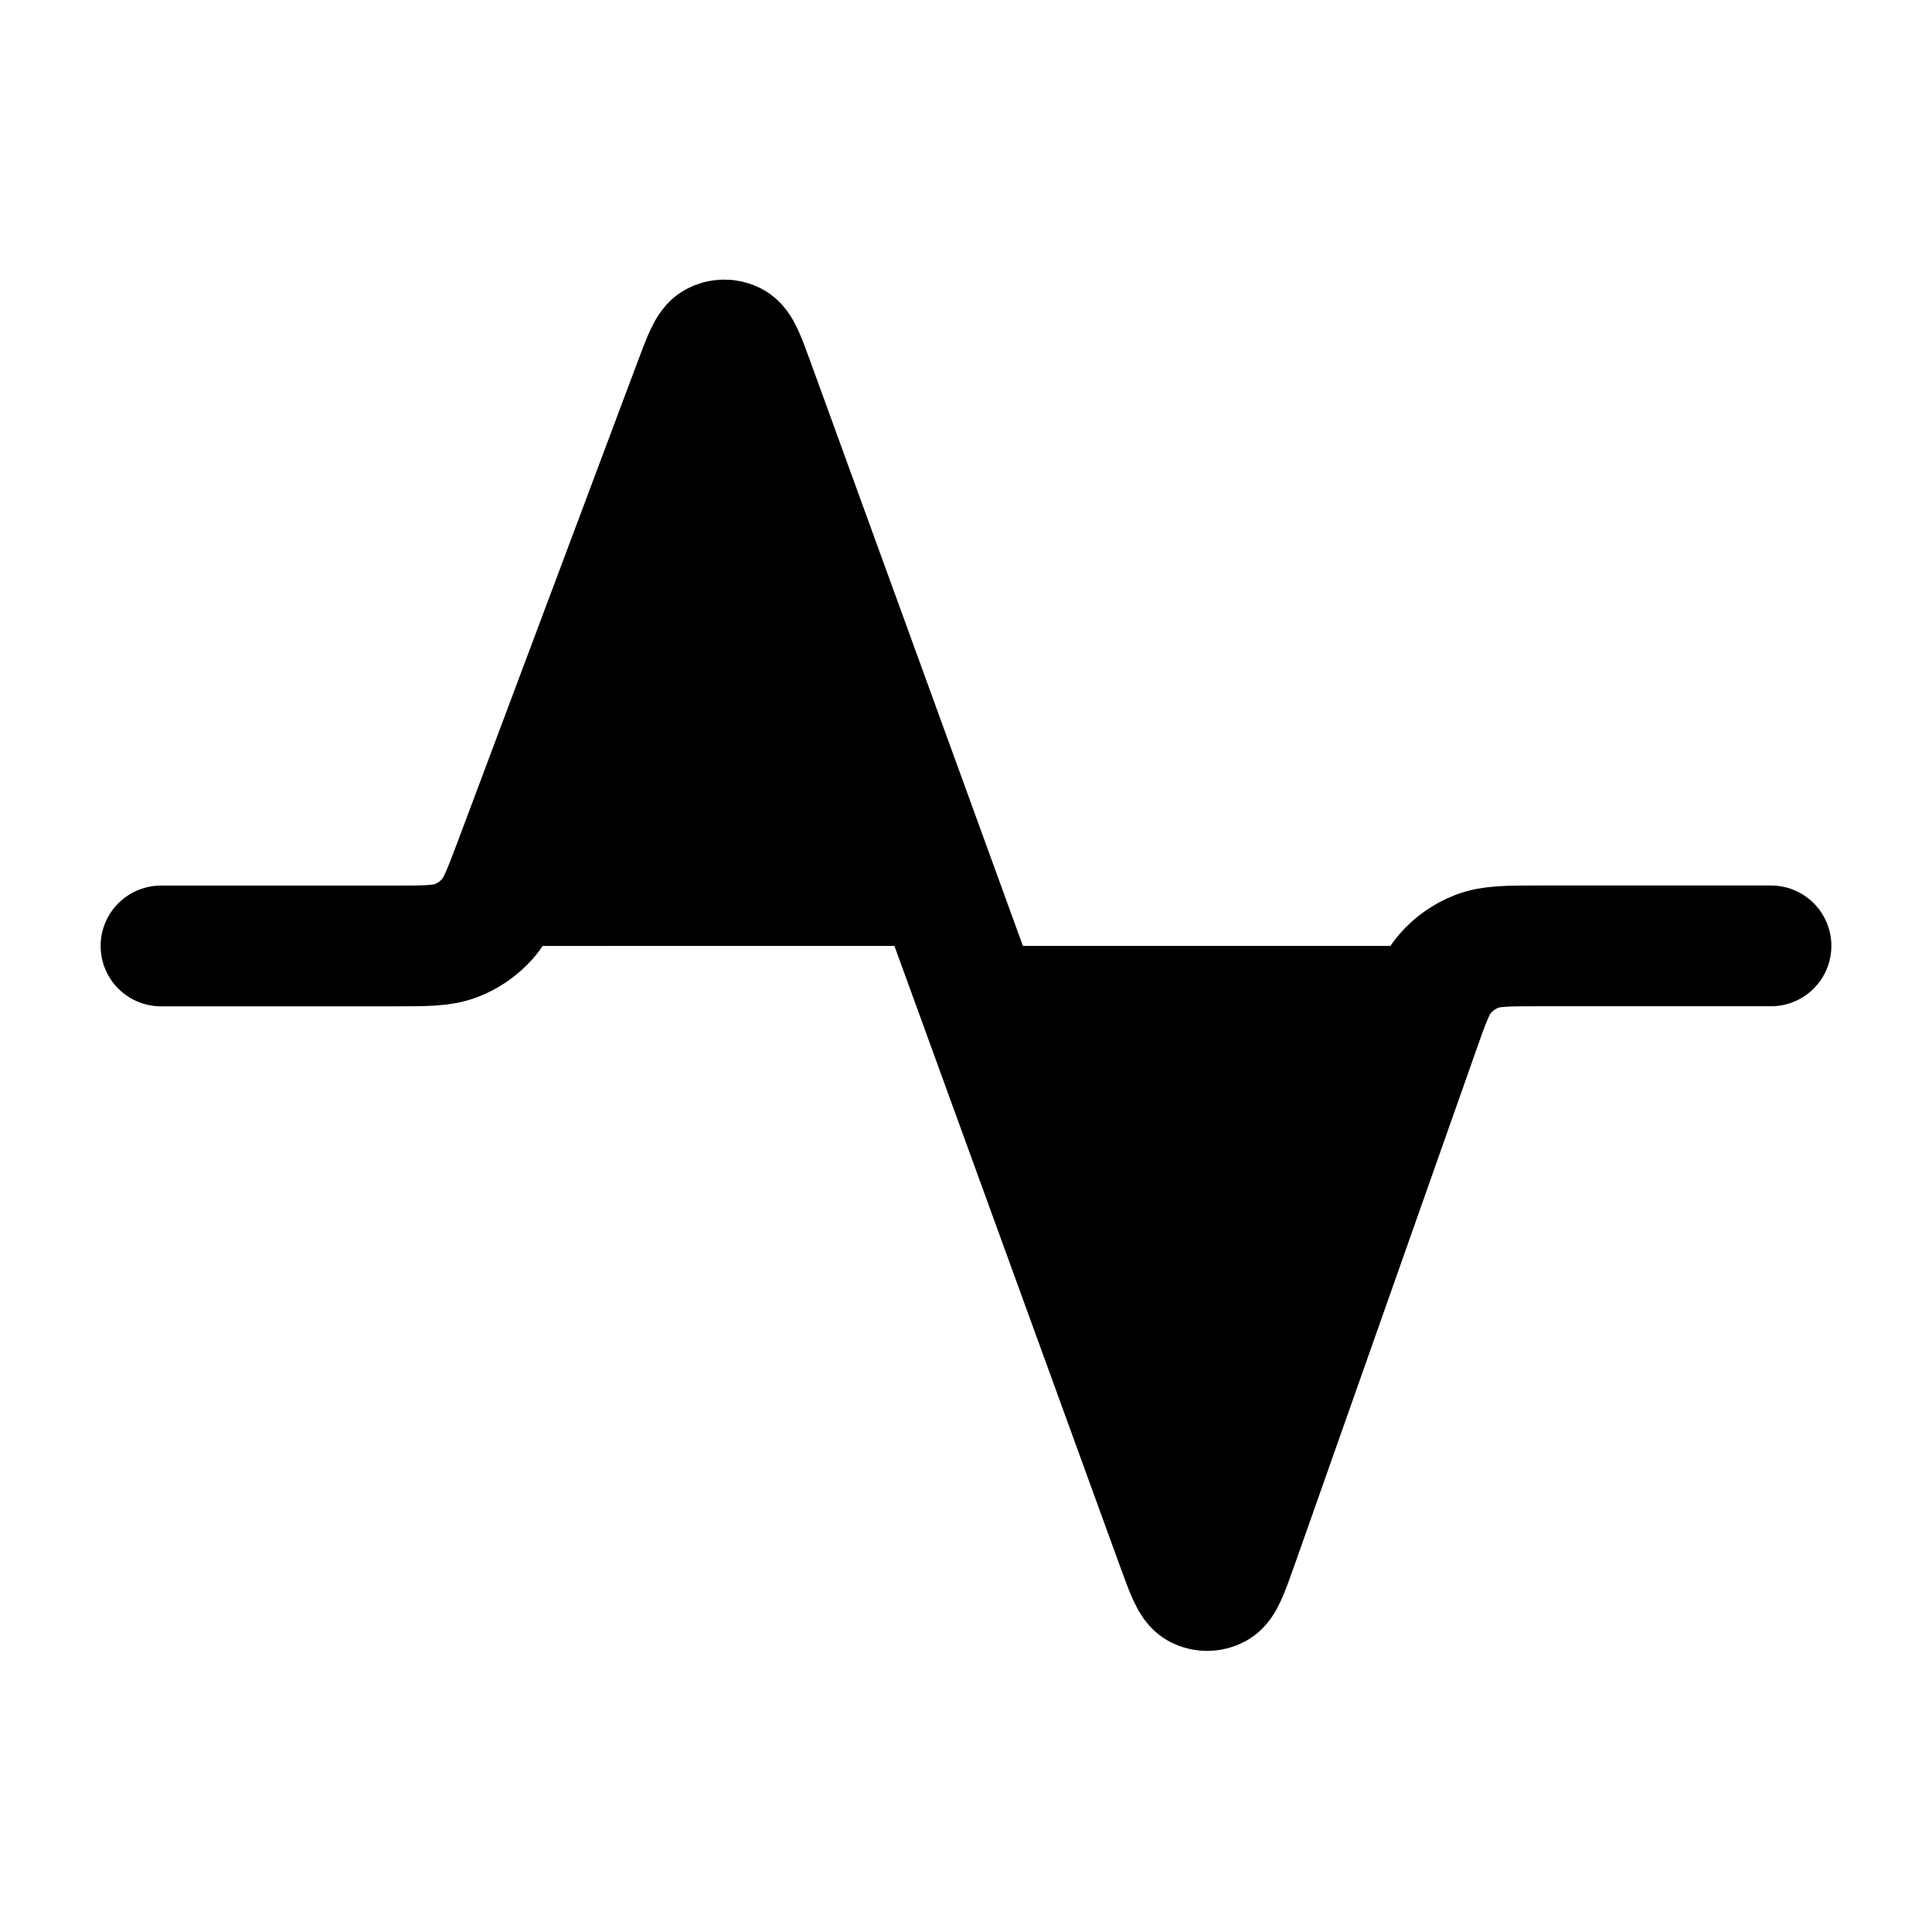
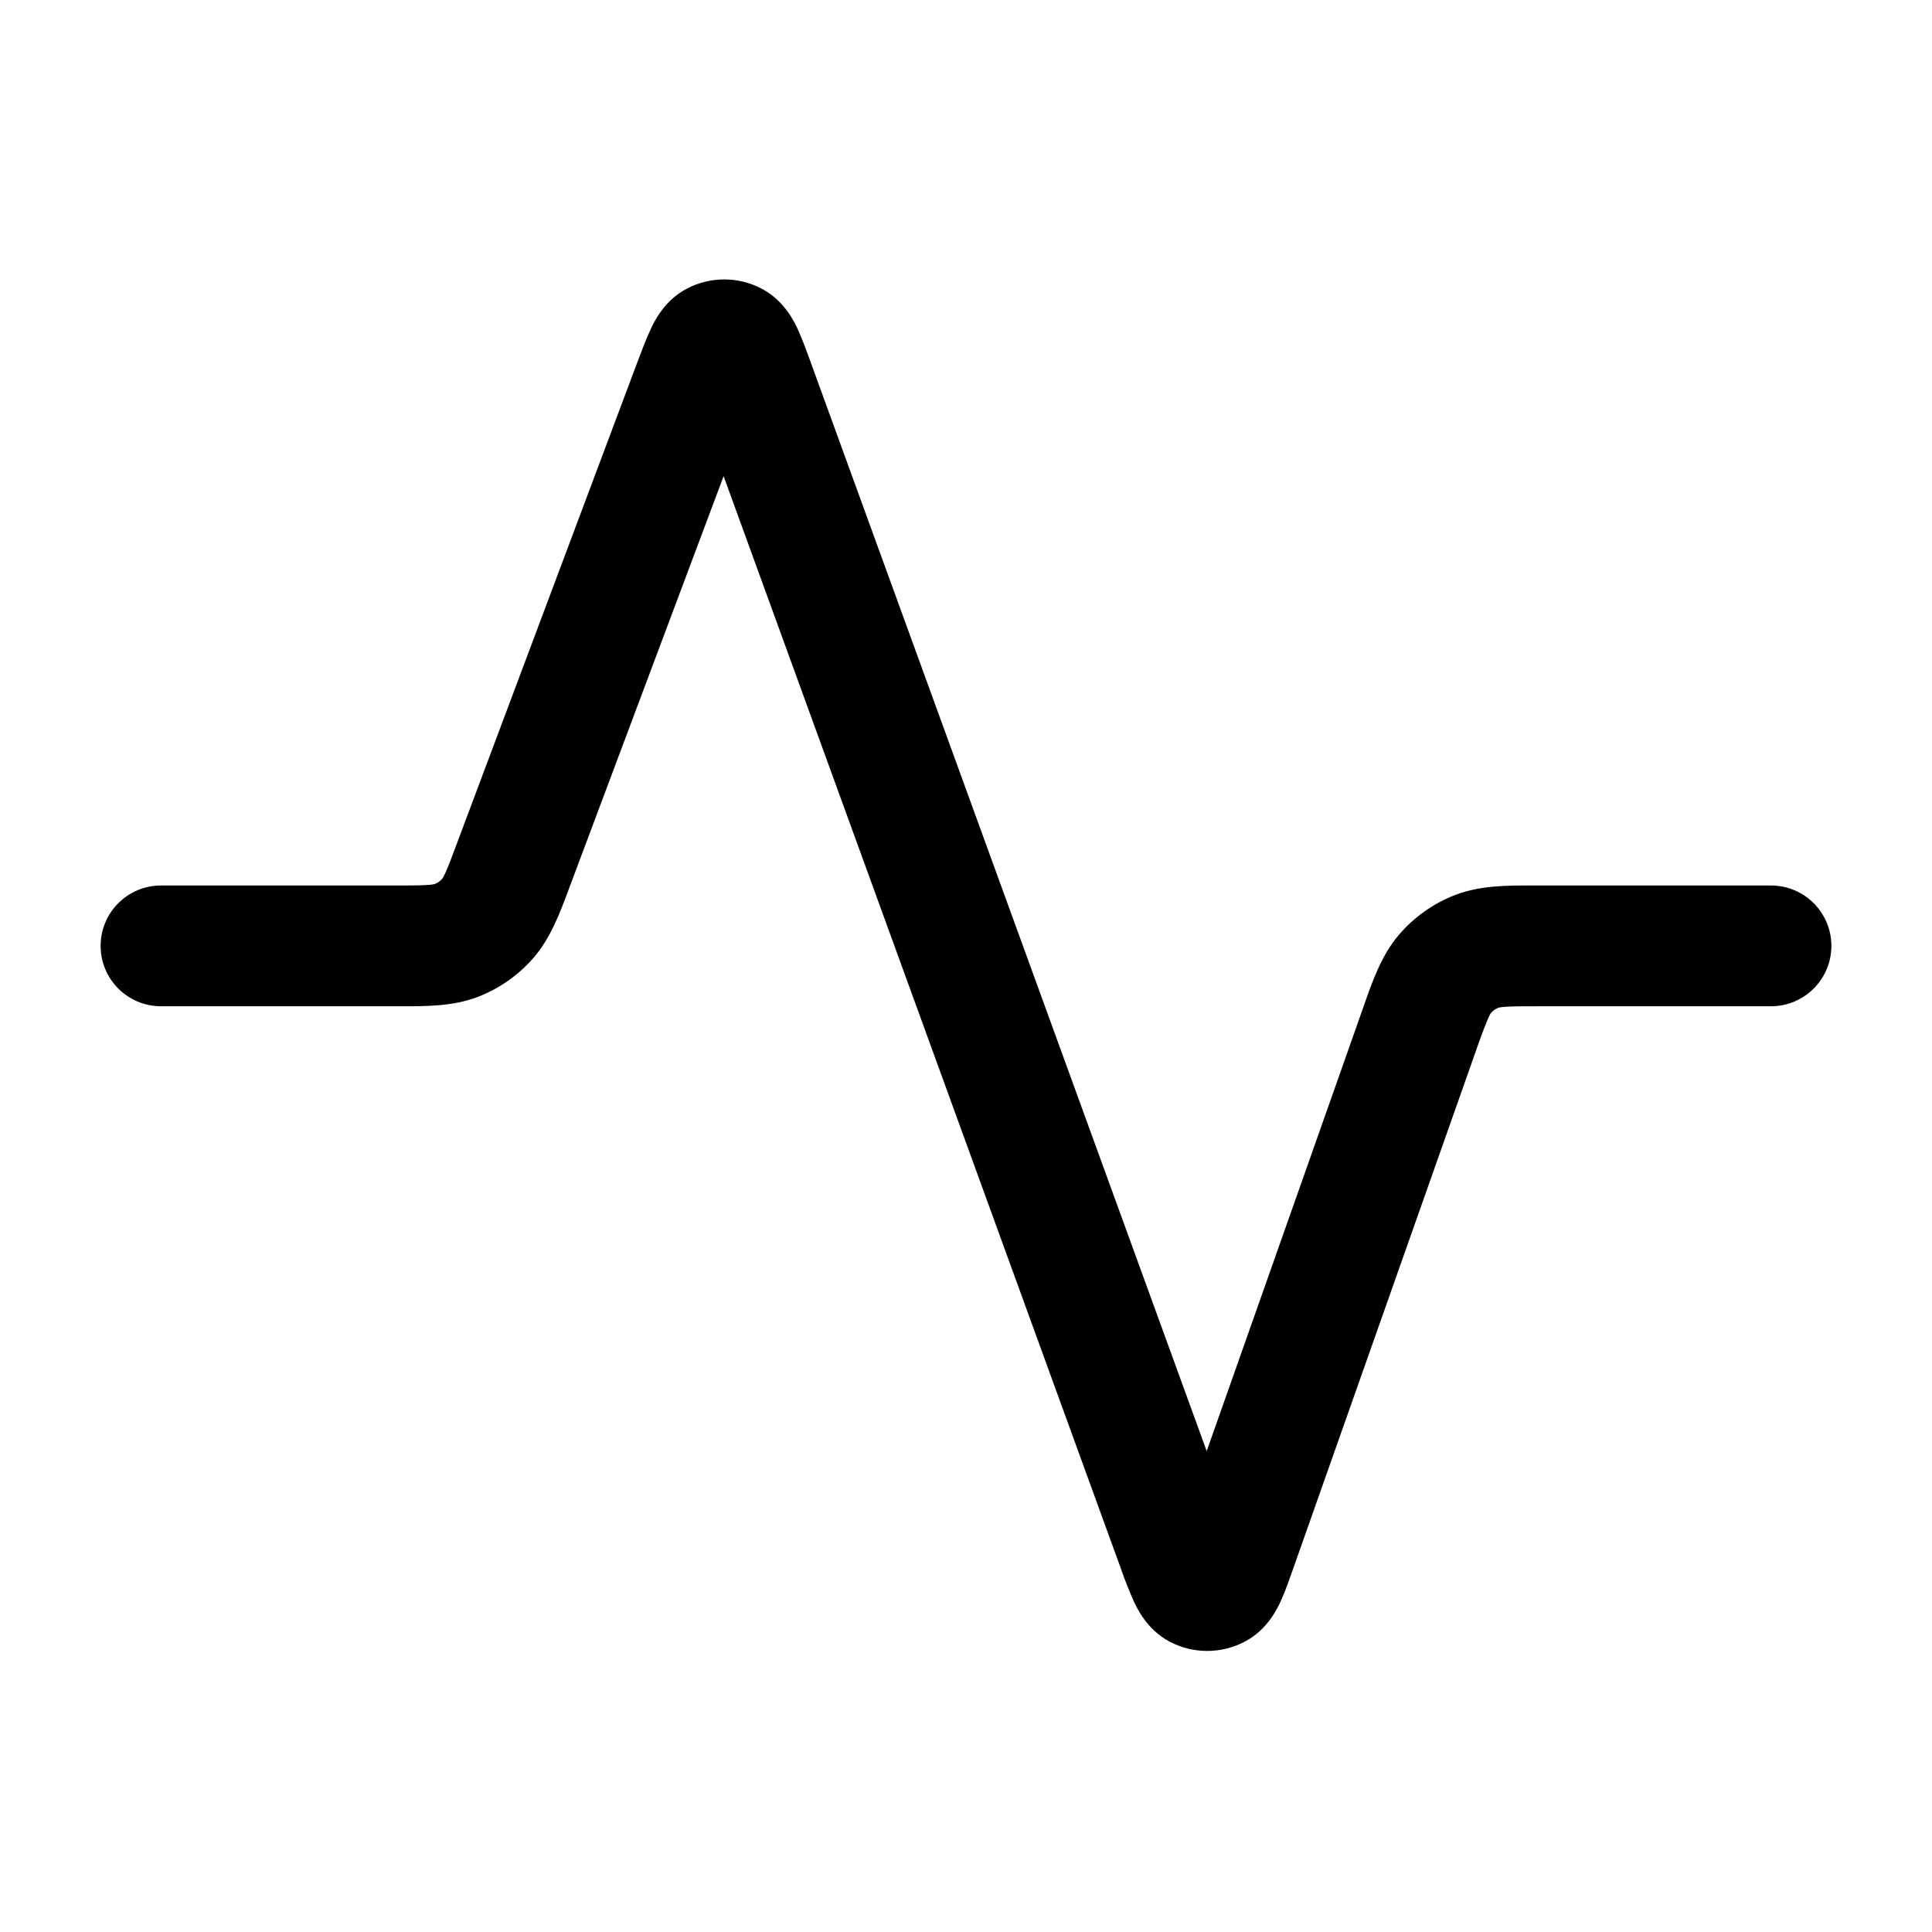
<svg xmlns="http://www.w3.org/2000/svg" width="24" height="24">
-   <path stroke="#000" stroke-linecap="round" stroke-linejoin="round" stroke-width="1.5" d="M22 11.75h-2.868c-.408 0-.611 0-.786.068a1 1 0 00-.398.281c-.121.142-.19.334-.325.719l-2.251 6.38c-.115.323-.172.485-.257.53a.25.25 0 01-.235.002c-.086-.045-.144-.207-.262-.53L9.37 4.769c-.114-.314-.171-.472-.256-.517a.25.25 0 00-.233 0c-.085.043-.144.2-.261.513l-2.23 5.948c-.141.374-.211.561-.333.7a1 1 0 01-.394.273c-.172.065-.372.065-.772.065H2" />
+   <path fill-rule="evenodd" d="M8.533 3.585a1 1 0 01.936.005c.278.15.4.411.442.501v.002c.053.114.106.259.156.396l.008.023 4.915 13.514 1.926-5.458.027-.077c.106-.304.22-.628.436-.88a1.75 1.75 0 01.697-.493c.31-.12.652-.119.974-.118H22a.75.75 0 010 1.5h-2.868c-.214 0-.337 0-.43.007a.524.524 0 00-.086.01.25.25 0 00-.098.07.543.543 0 00-.038.078 7.106 7.106 0 00-.15.402l-2.26 6.403c-.05.141-.101.29-.154.406l-.001.002c-.041.091-.162.359-.443.51a1 1 0 01-.943.005c-.282-.15-.405-.415-.447-.506l-.001-.002a5.285 5.285 0 01-.159-.405L8.989 5.915l-1.897 5.06c-.01.025-.02.05-.028.075-.11.296-.228.612-.444.857a1.75 1.75 0 01-.69.479c-.306.116-.643.115-.959.114H2A.75.75 0 012 11h2.891c.21 0 .33 0 .421-.007a.519.519 0 00.085-.01.25.25 0 00.097-.067.519.519 0 00.04-.076c.037-.082.08-.195.153-.392l2.23-5.947.009-.023c.051-.136.105-.28.16-.394v-.002c.043-.09.167-.35.447-.497zm-3.04 7.333v-.002zm-.094.065h-.002zm13.12 1.602v.001zm.095-.067h.002z" />
</svg>
